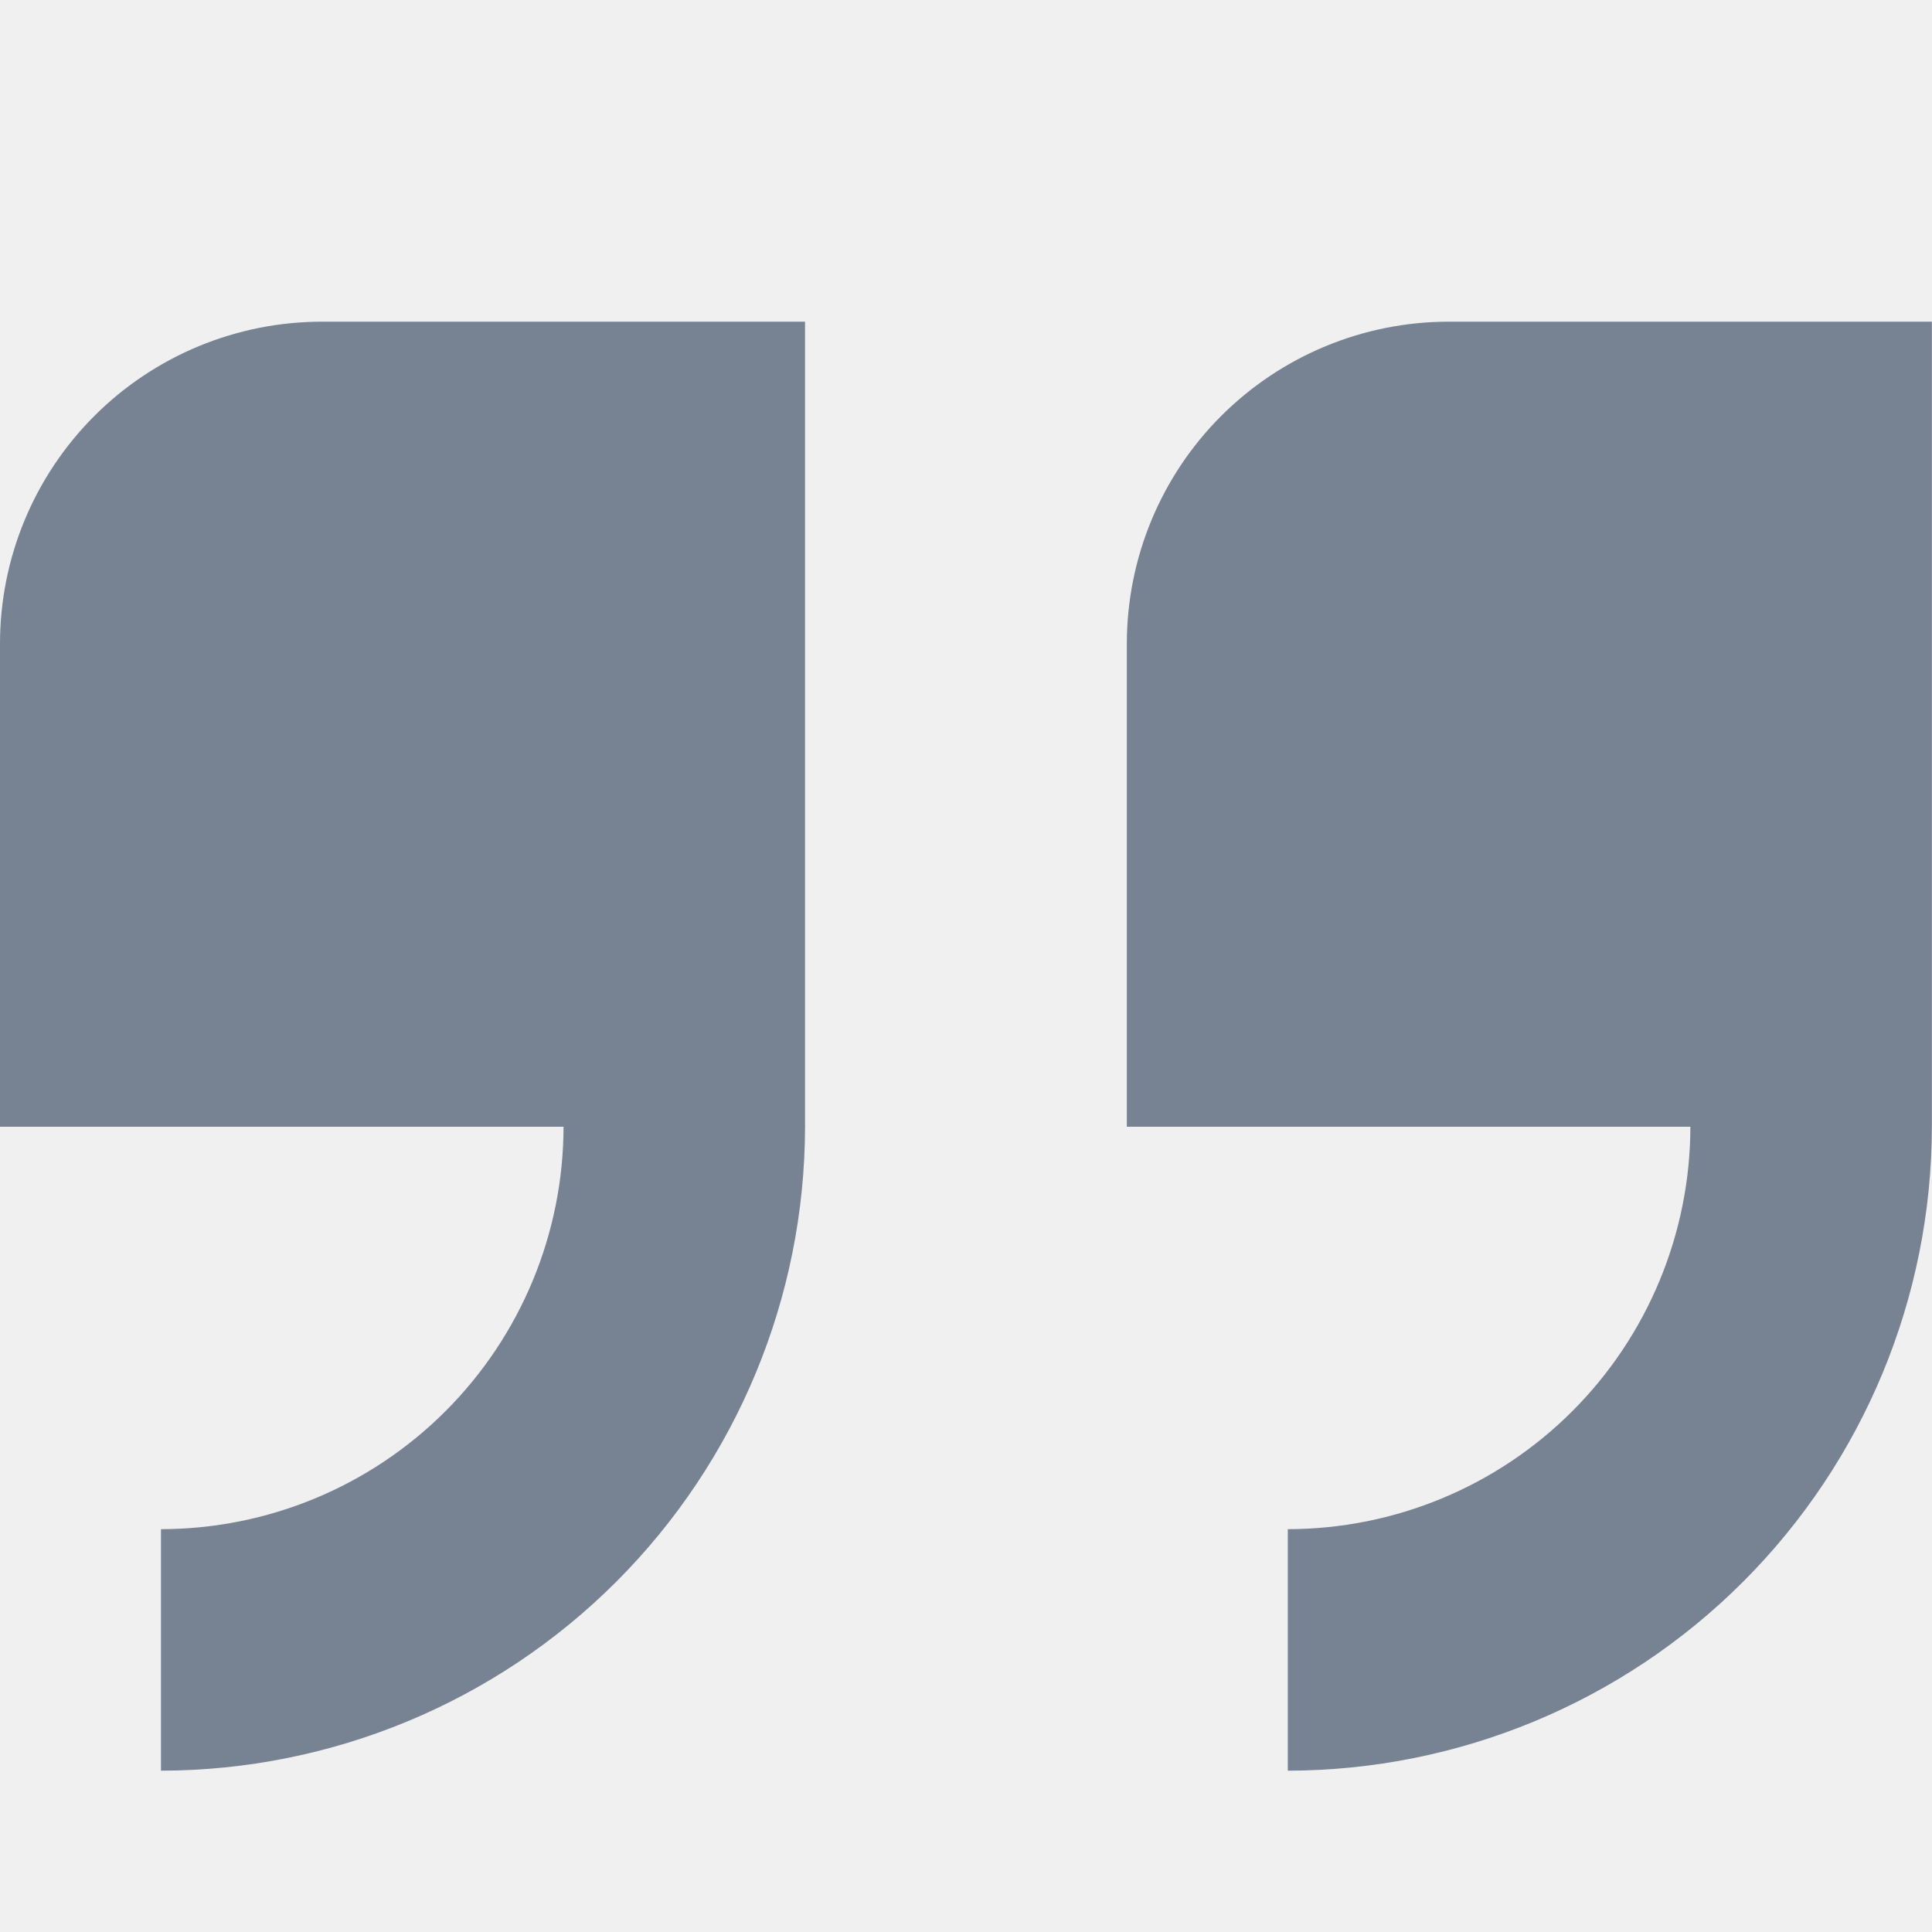
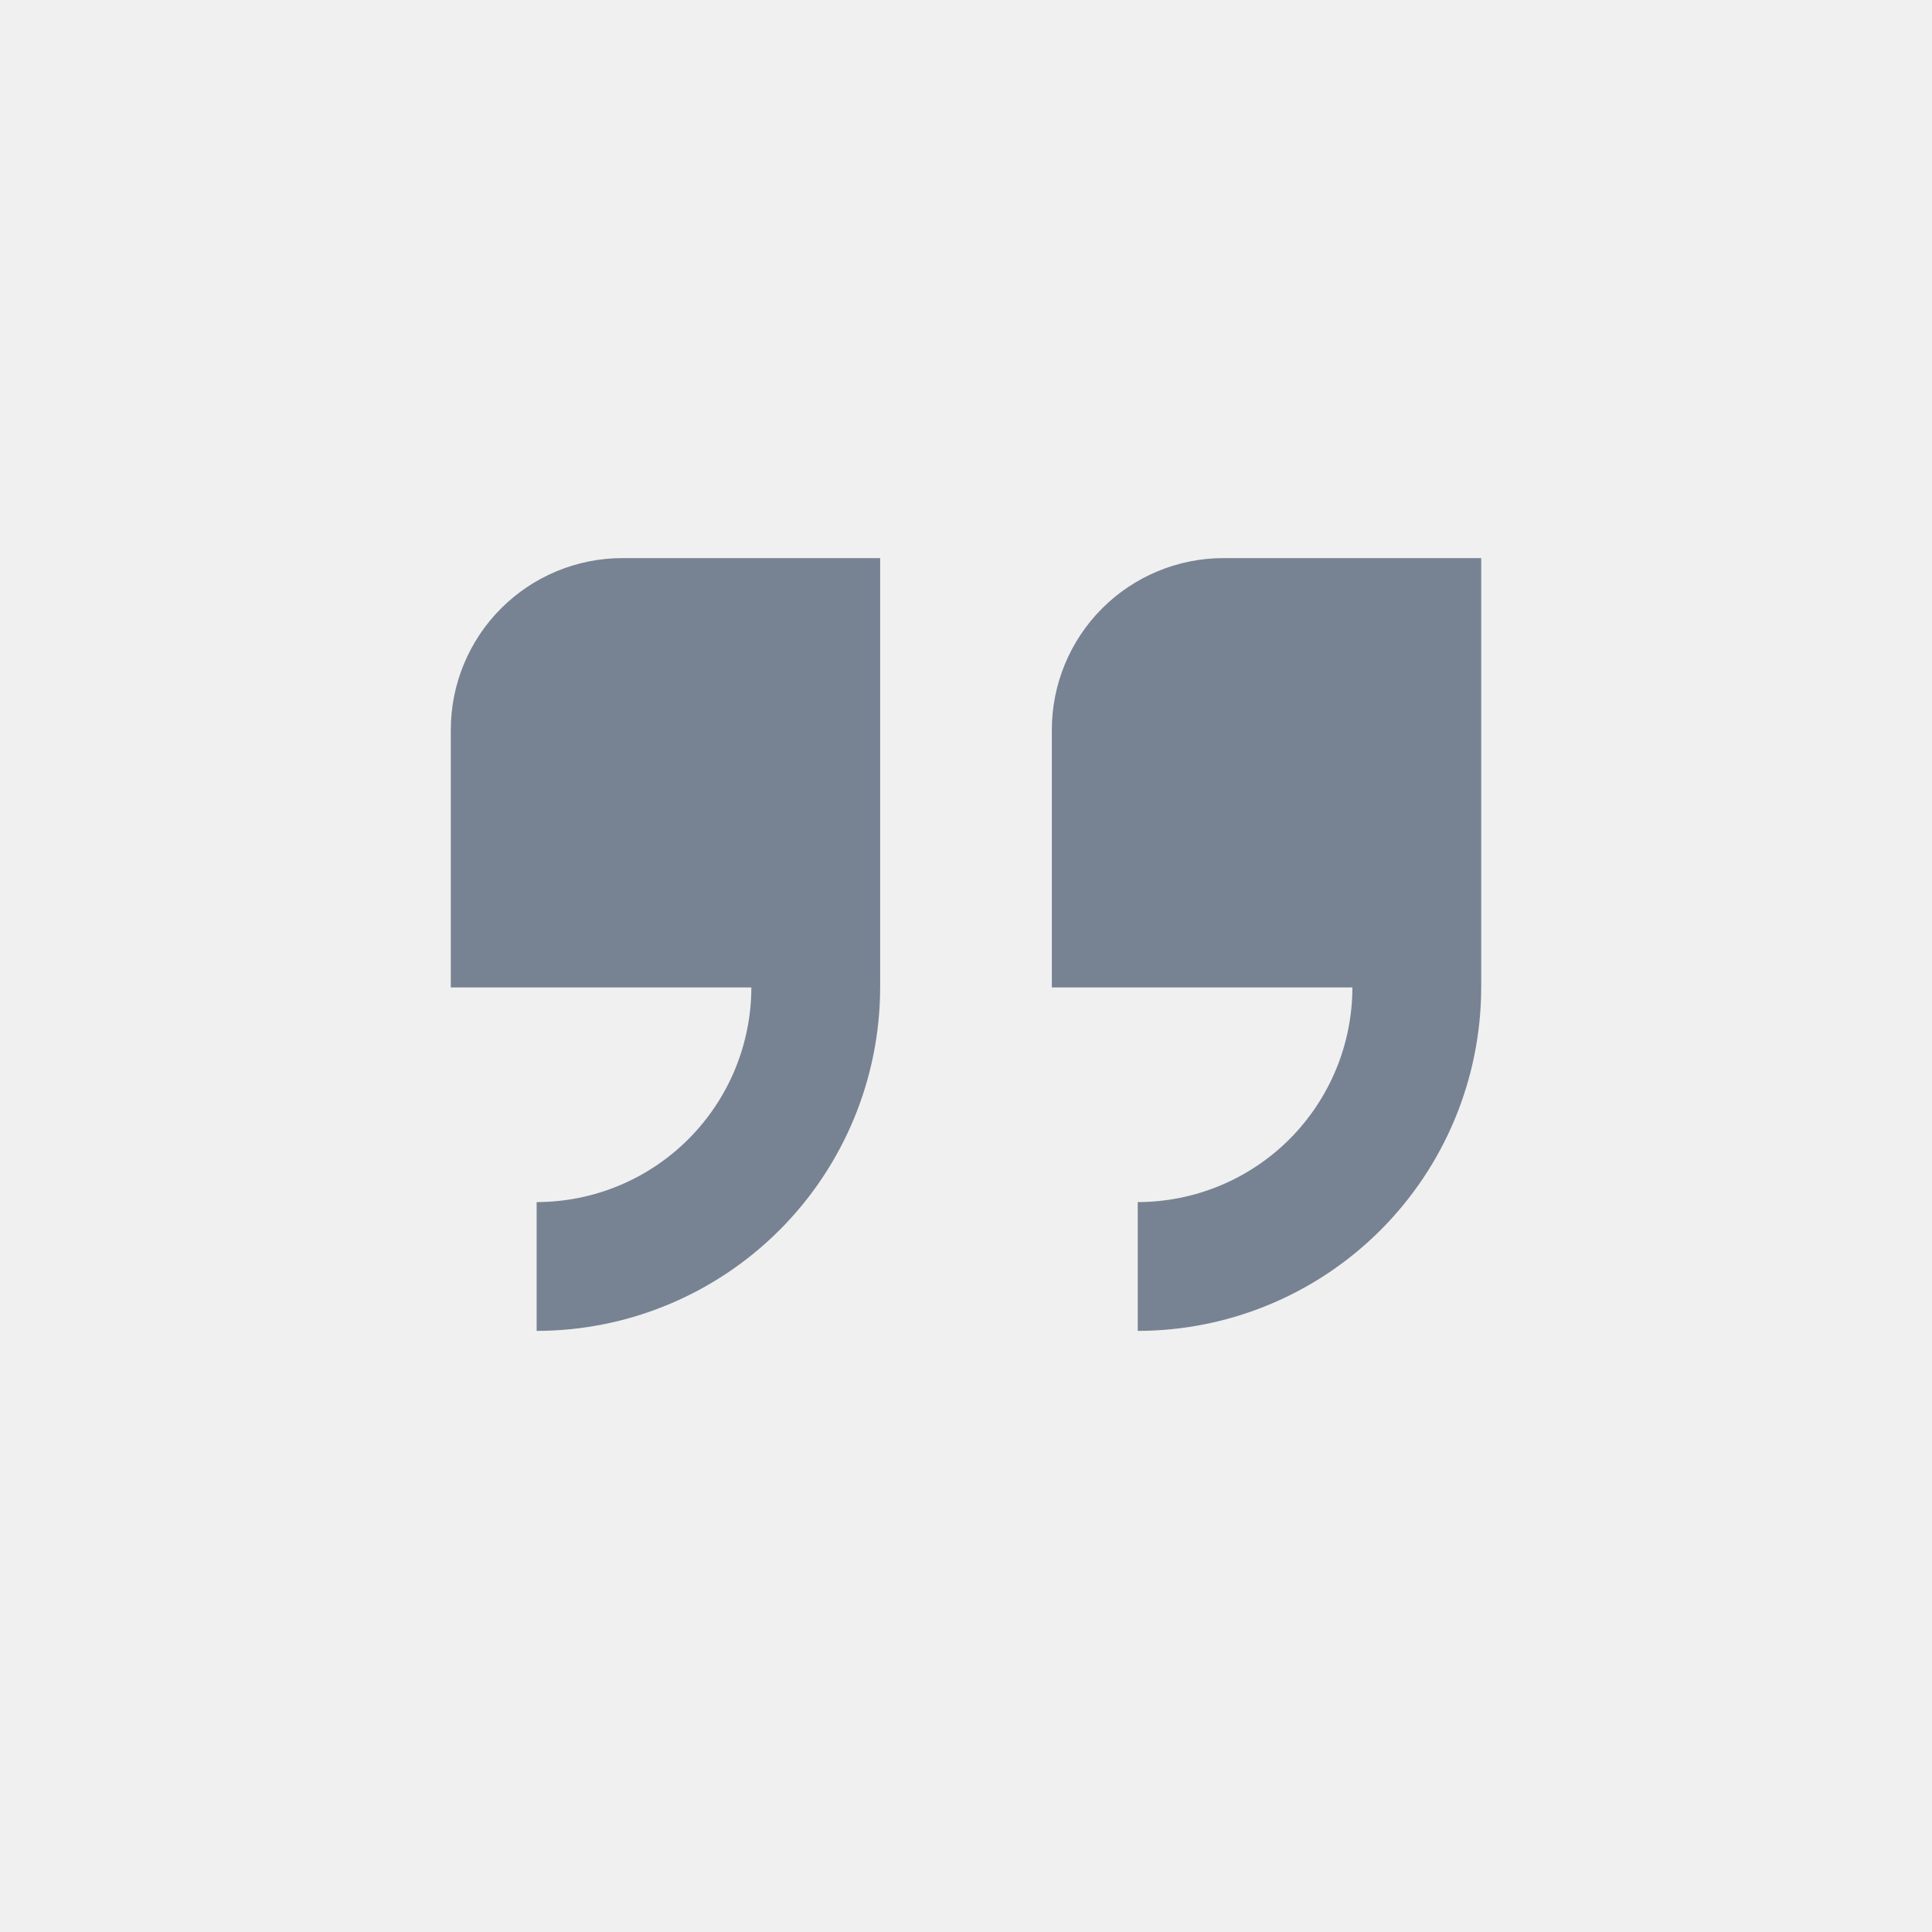
- <svg xmlns="http://www.w3.org/2000/svg" width="16" height="16" viewBox="0 0 16 16" fill="none">
-   <g clip-path="url(#clip0_5043_7674)">
-     <path d="M0 5.331V9.331H4.667C4.666 10.214 4.314 11.062 3.689 11.687C3.064 12.312 2.217 12.663 1.333 12.664V14.664C2.747 14.662 4.103 14.1 5.103 13.1C6.103 12.1 6.665 10.745 6.667 9.331V2.664H2.667C1.959 2.664 1.281 2.945 0.781 3.445C0.281 3.945 0 4.623 0 5.331H0Z" fill="#778393" />
-     <path d="M11.999 2.664C11.291 2.664 10.613 2.945 10.113 3.445C9.613 3.945 9.332 4.623 9.332 5.331V9.331H13.999C13.998 10.214 13.646 11.062 13.021 11.687C12.396 12.312 11.549 12.663 10.665 12.664V14.664C12.079 14.662 13.435 14.1 14.435 13.1C15.435 12.1 15.997 10.745 15.999 9.331V2.664H11.999Z" fill="#778393" />
-   </g>
-   <defs>
-     <clipPath id="clip0_5043_7674">
-       <rect width="16" height="16" fill="white" />
-     </clipPath>
-   </defs>
+ <svg xmlns="http://www.w3.org/2000/svg" width="30" height="30" viewBox="0 0 30 30" fill="none">
+   <path d="M7 11.333V15.333H11.667C11.666 16.217 11.314 17.064 10.689 17.689C10.064 18.314 9.217 18.665 8.333 18.666V20.666C9.747 20.665 11.103 20.102 12.103 19.102C13.103 18.102 13.665 16.747 13.667 15.333V8.666H9.667C8.959 8.666 8.281 8.947 7.781 9.447C7.281 9.947 7 10.626 7 11.333Z" fill="#778393" />
+   <path d="M19 8.666C18.293 8.666 17.614 8.947 17.114 9.447C16.614 9.947 16.333 10.626 16.333 11.333V15.333H21C20.999 16.217 20.647 17.064 20.023 17.689C19.398 18.314 18.55 18.665 17.667 18.666V20.666C19.081 20.665 20.436 20.102 21.436 19.102C22.436 18.102 22.998 16.747 23 15.333V8.666H19Z" fill="#778393" />
</svg>
